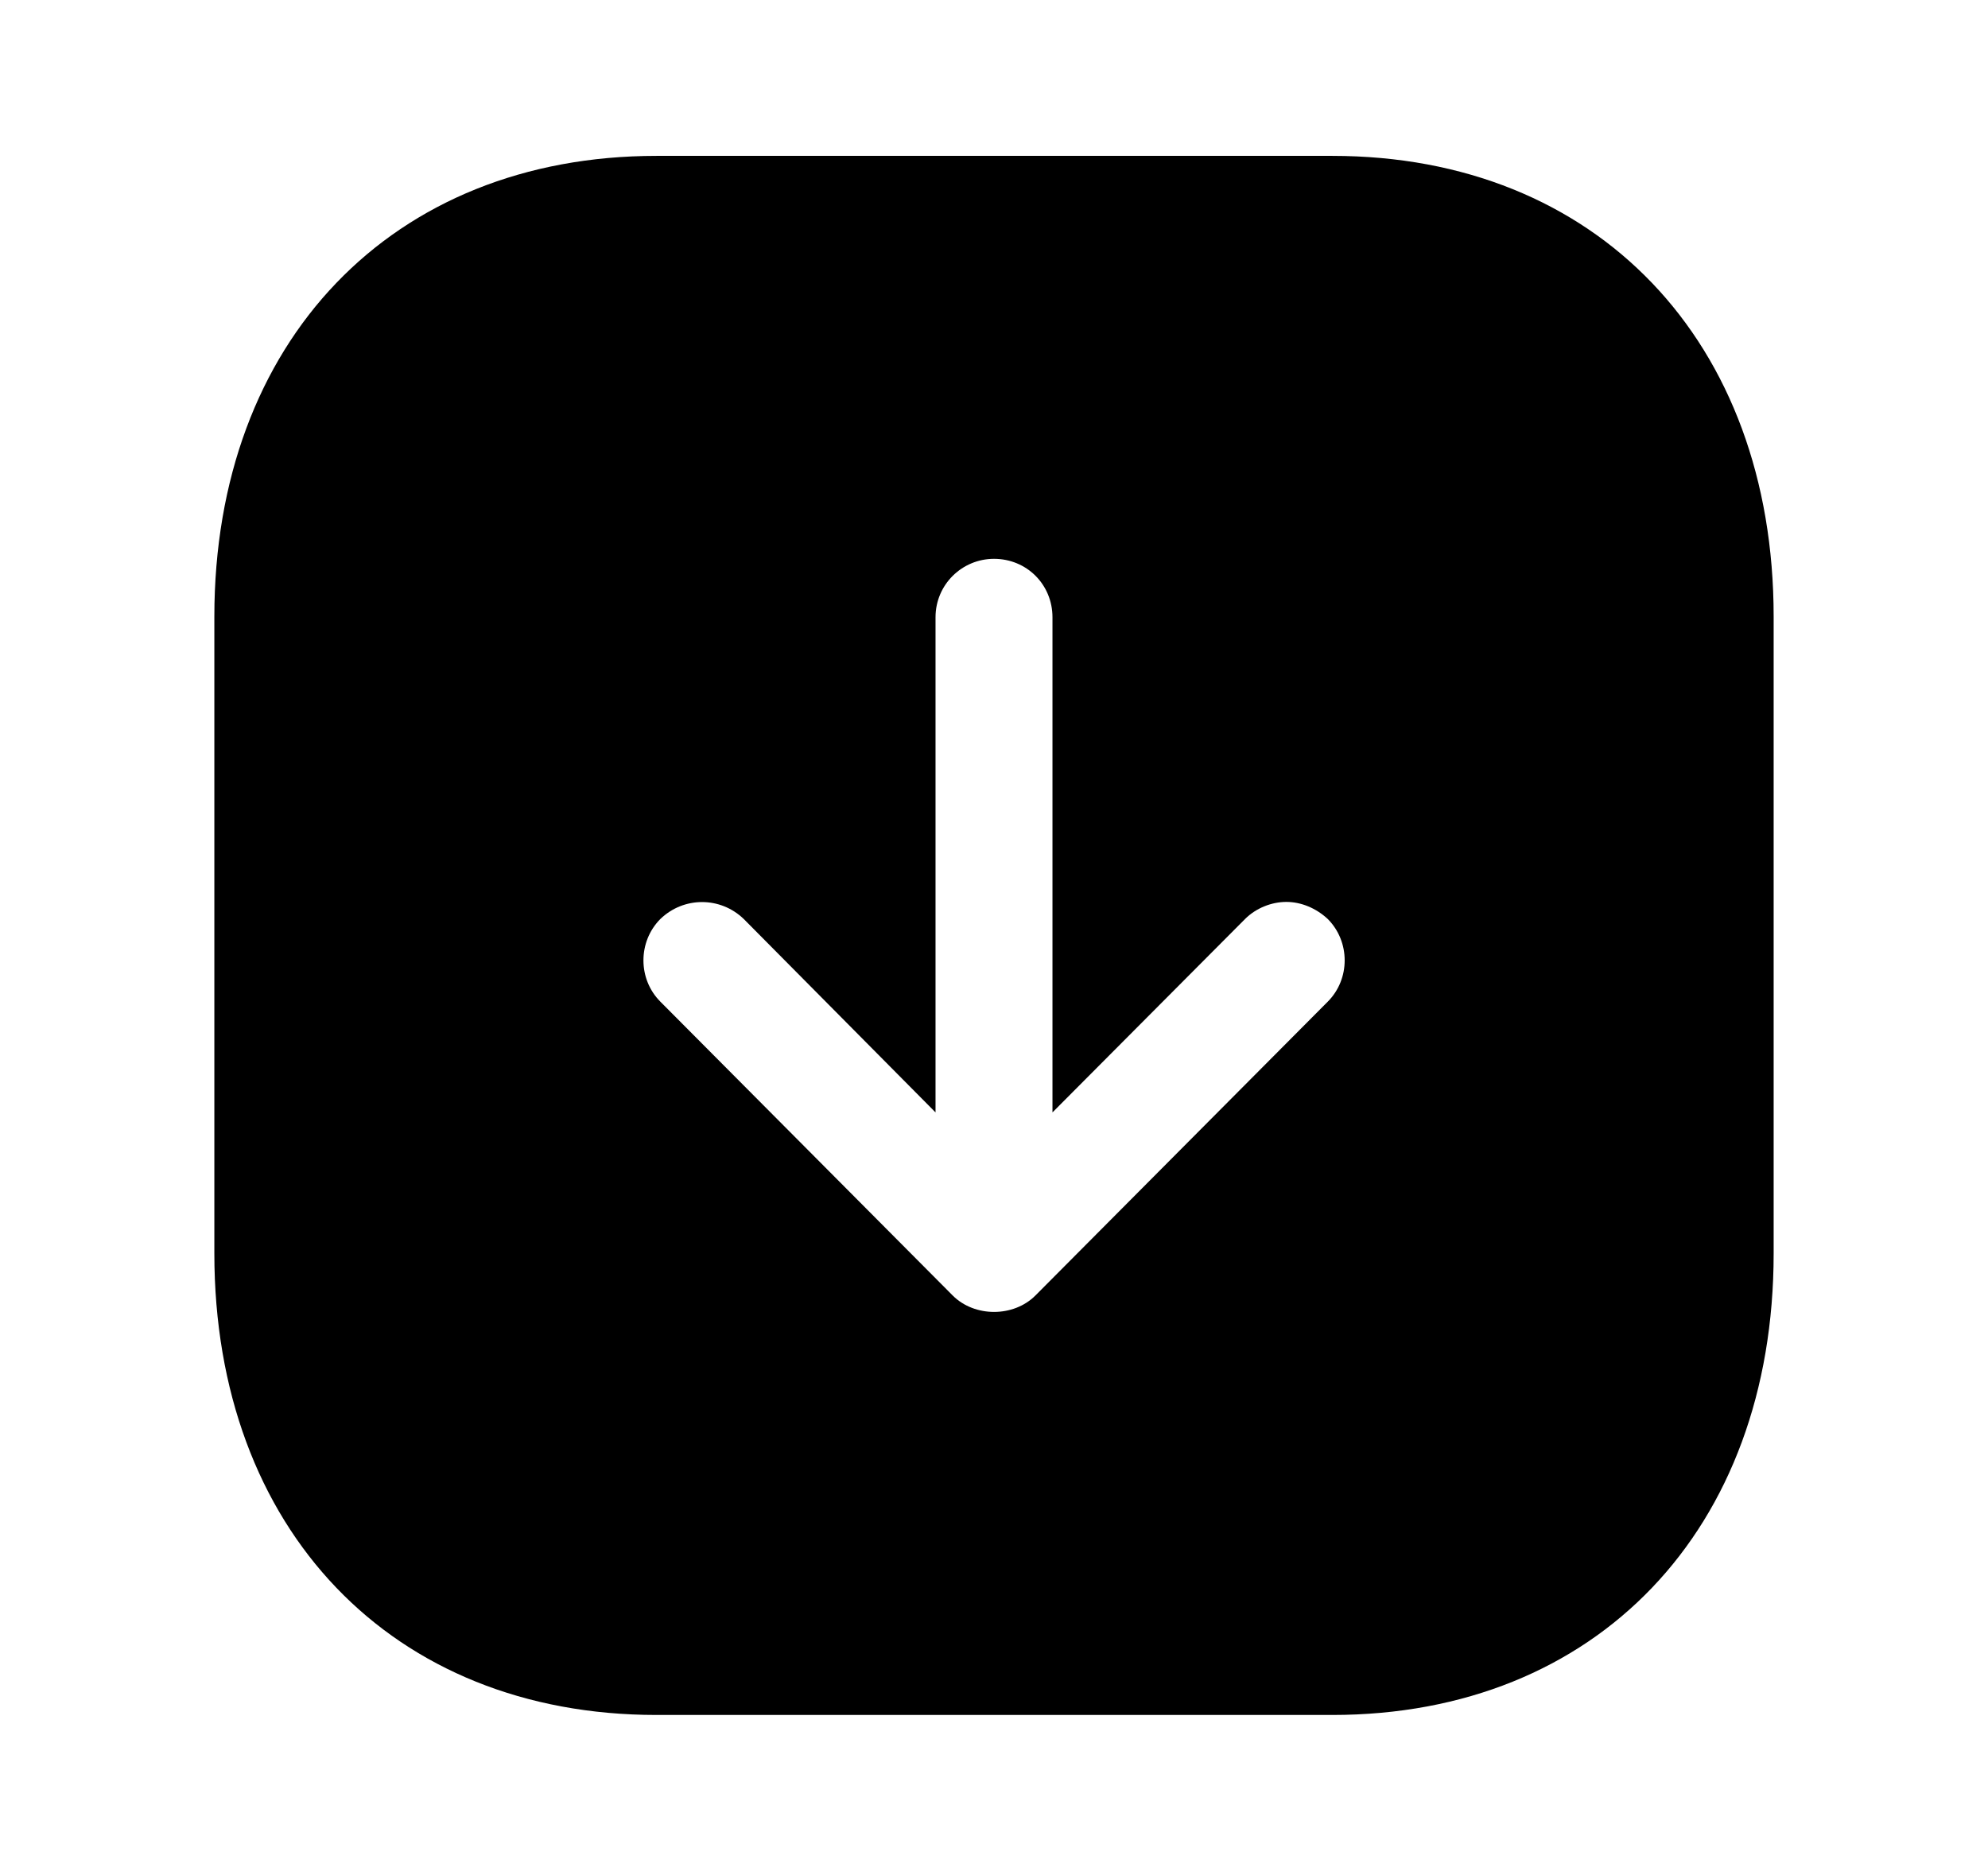
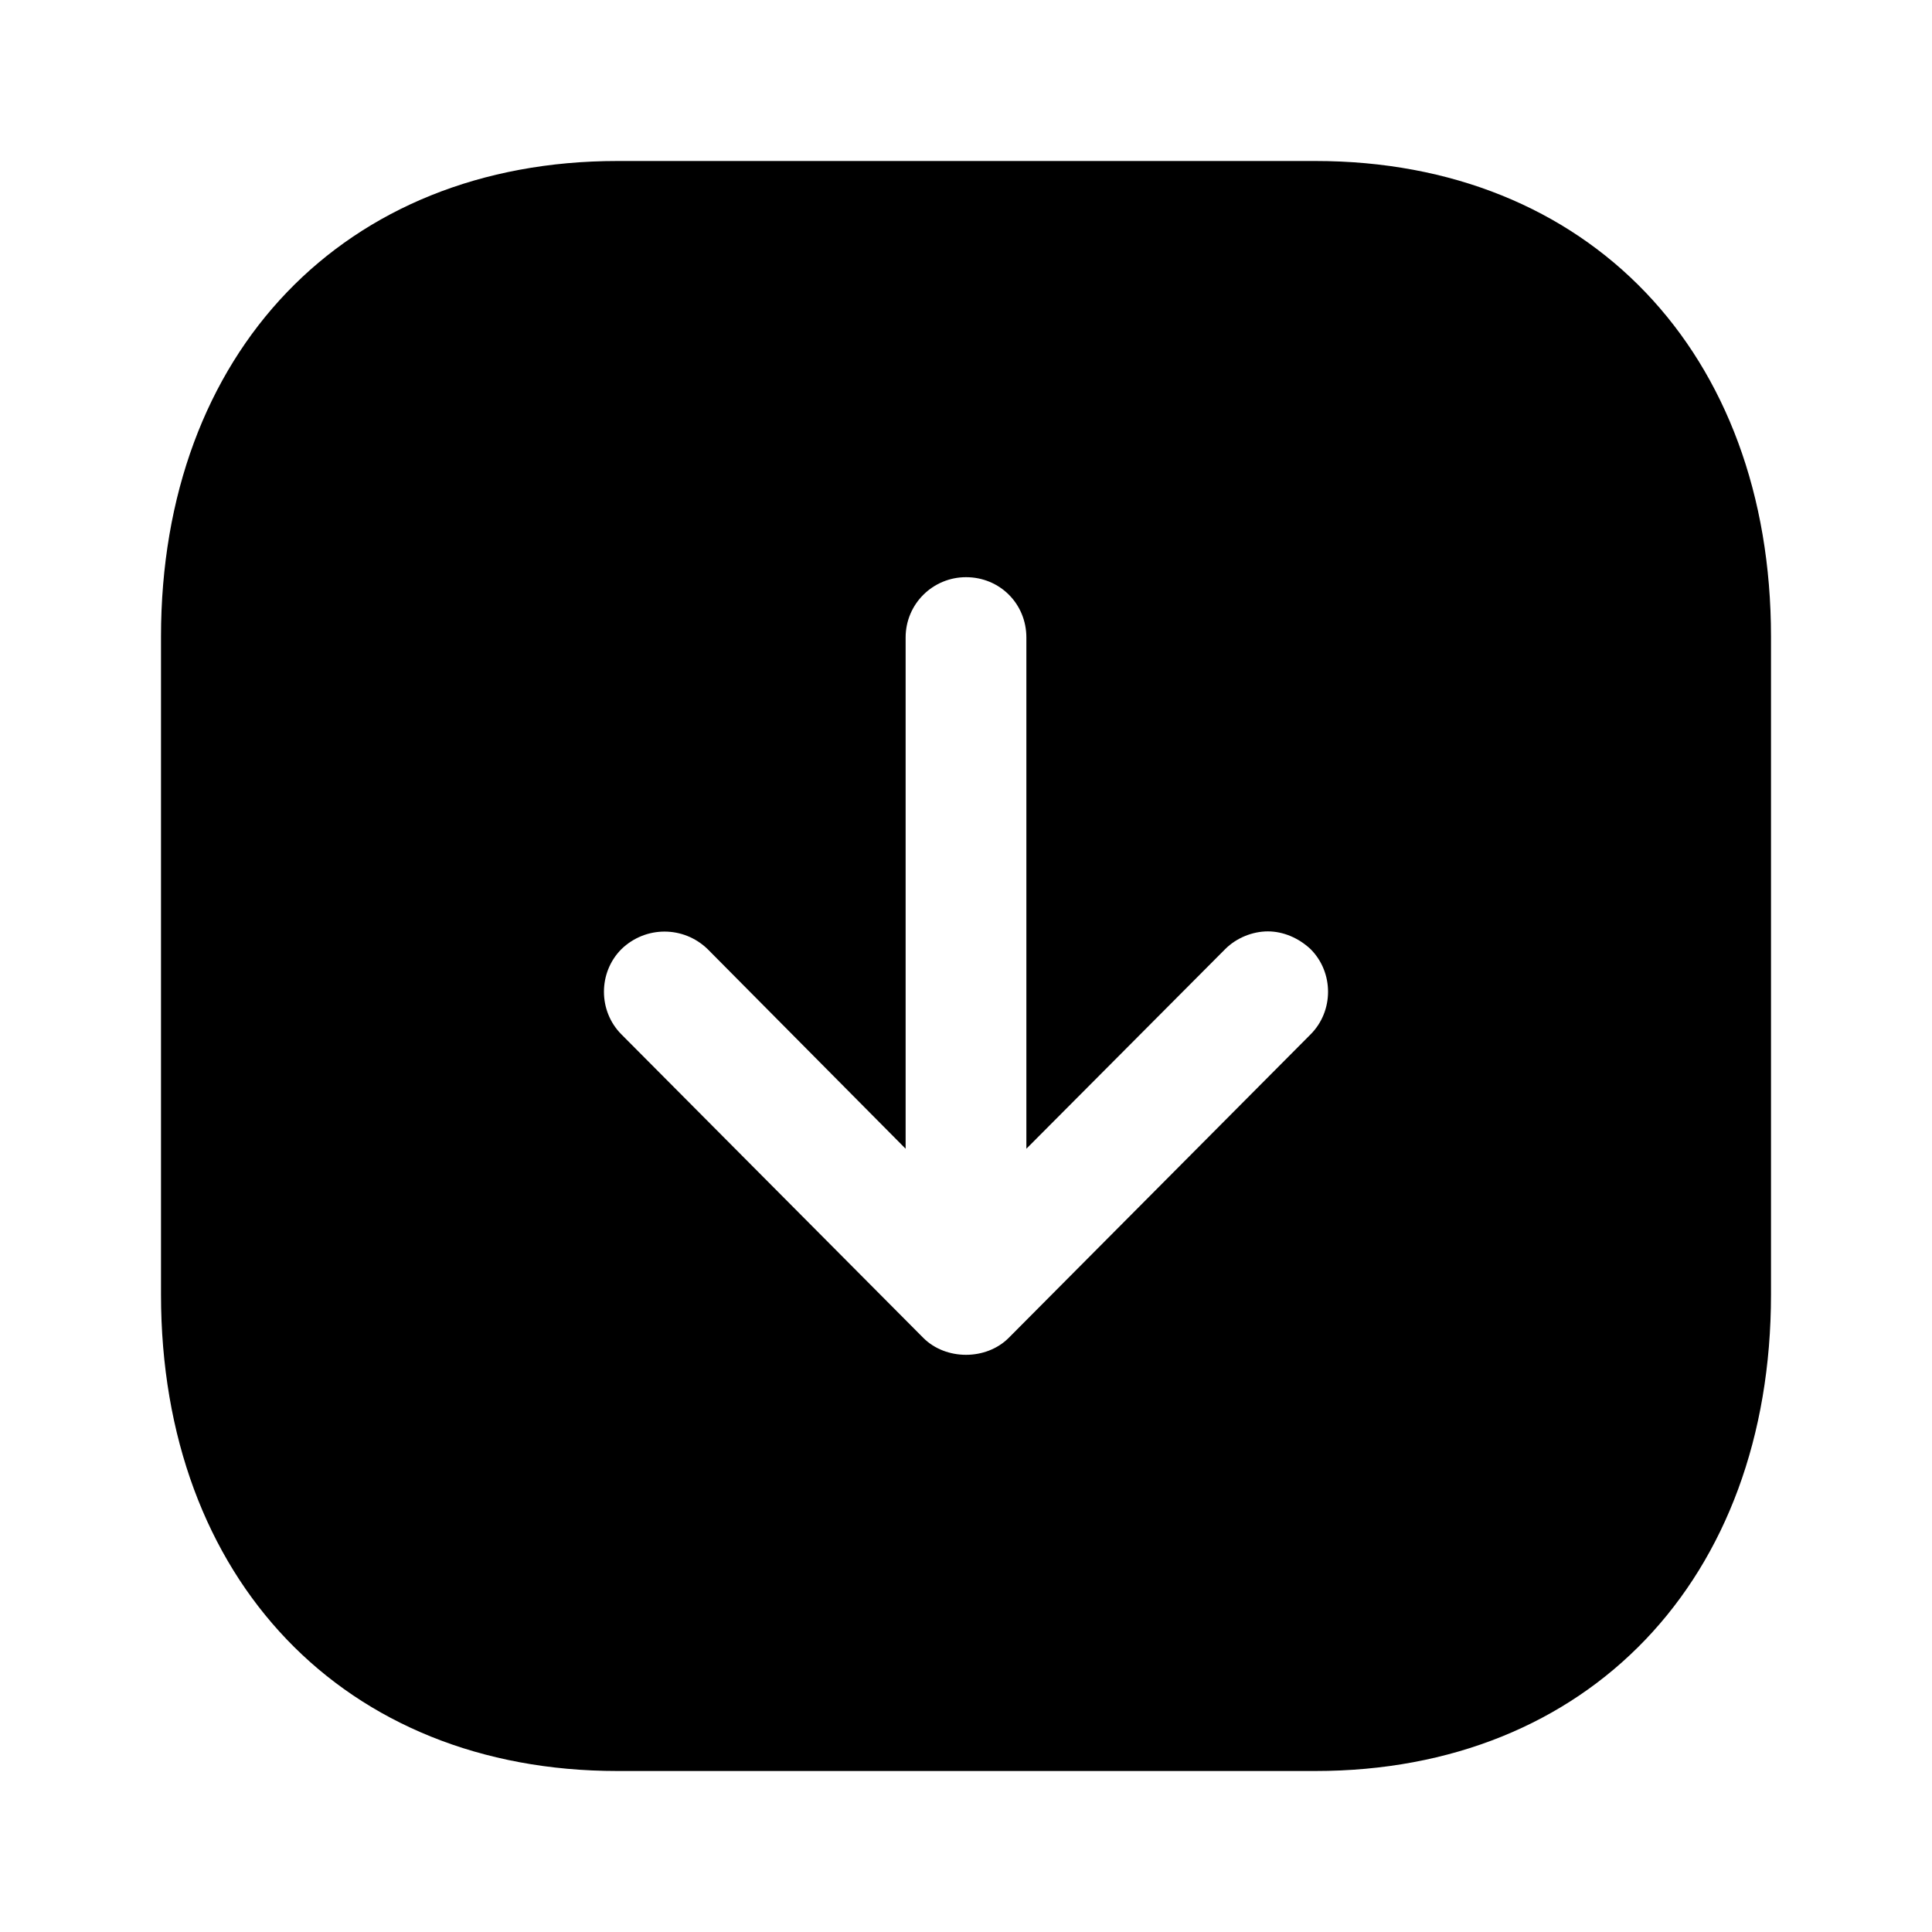
- <svg xmlns="http://www.w3.org/2000/svg" width="17" height="16" viewBox="0 0 17 16" fill="none">
-   <path fill-rule="evenodd" clip-rule="evenodd" d="M15.167 10.719V5.273C15.167 2.919 13.653 1.333 11.393 1.333H5.614C3.353 1.333 1.833 2.919 1.833 5.273V10.719C1.833 13.079 3.353 14.666 5.614 14.666H11.393C13.653 14.666 15.167 13.079 15.167 10.719ZM8 9.513V5.279C8 4.999 8.227 4.779 8.5 4.779C8.78 4.779 9 4.999 9 5.279V9.513L10.647 7.859C10.74 7.766 10.873 7.713 11 7.713C11.126 7.713 11.254 7.766 11.354 7.859C11.547 8.053 11.547 8.373 11.354 8.566L8.854 11.079C8.667 11.266 8.334 11.266 8.147 11.079L5.647 8.566C5.454 8.373 5.454 8.053 5.647 7.859C5.847 7.666 6.16 7.666 6.36 7.859L8 9.513Z" fill="currentColor" />
+ <svg xmlns="http://www.w3.org/2000/svg" width="24" height="24" viewBox="0 0 24 24" fill="none">
+   <path fill-rule="evenodd" clip-rule="evenodd" d="M22 16.08V7.91C22 4.38 19.729 2 16.34 2H7.67C4.28 2 2 4.38 2 7.91V16.08C2 19.62 4.28 22 7.67 22H16.34C19.729 22 22 19.62 22 16.08ZM11.25 14.27V7.92C11.25 7.5 11.59 7.17 12 7.17C12.42 7.17 12.75 7.5 12.75 7.92V14.27L15.22 11.79C15.36 11.65 15.56 11.57 15.75 11.57C15.939 11.57 16.13 11.65 16.28 11.79C16.57 12.08 16.57 12.56 16.28 12.85L12.53 16.62C12.25 16.9 11.75 16.9 11.47 16.62L7.72 12.85C7.43 12.56 7.43 12.08 7.72 11.79C8.02 11.5 8.49 11.5 8.79 11.79L11.25 14.27Z" fill="currentColor" />
</svg>
